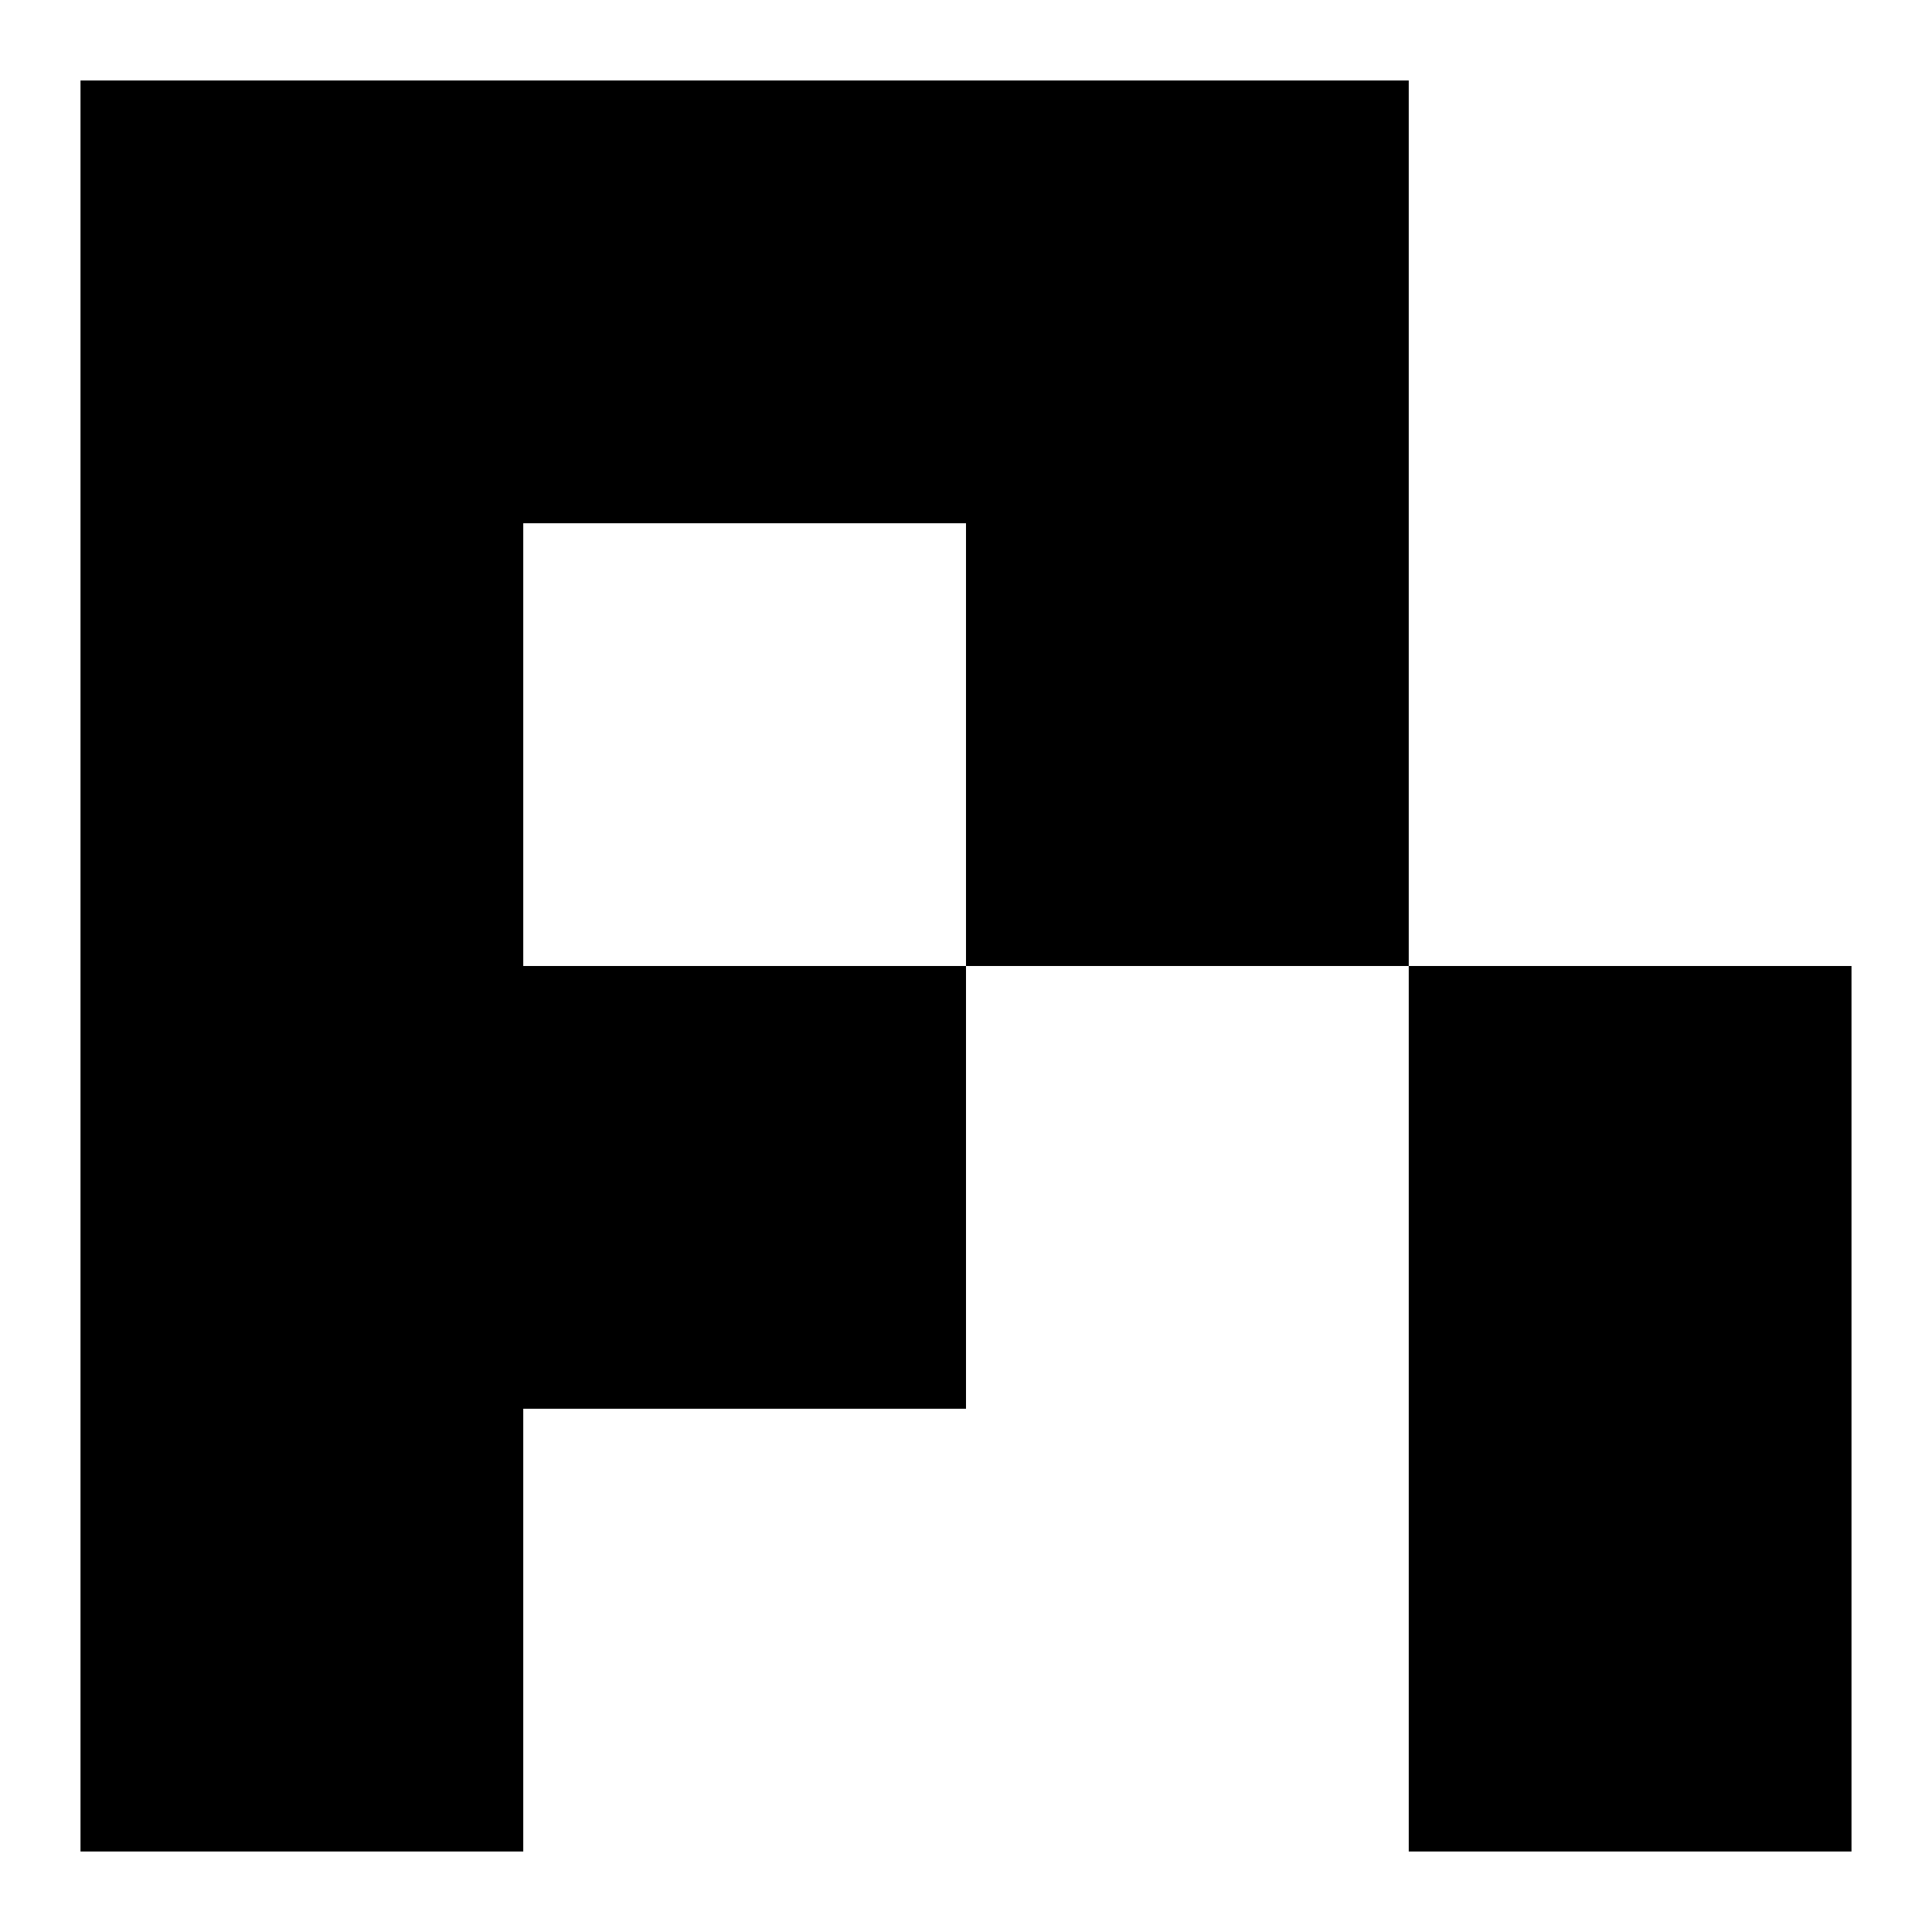
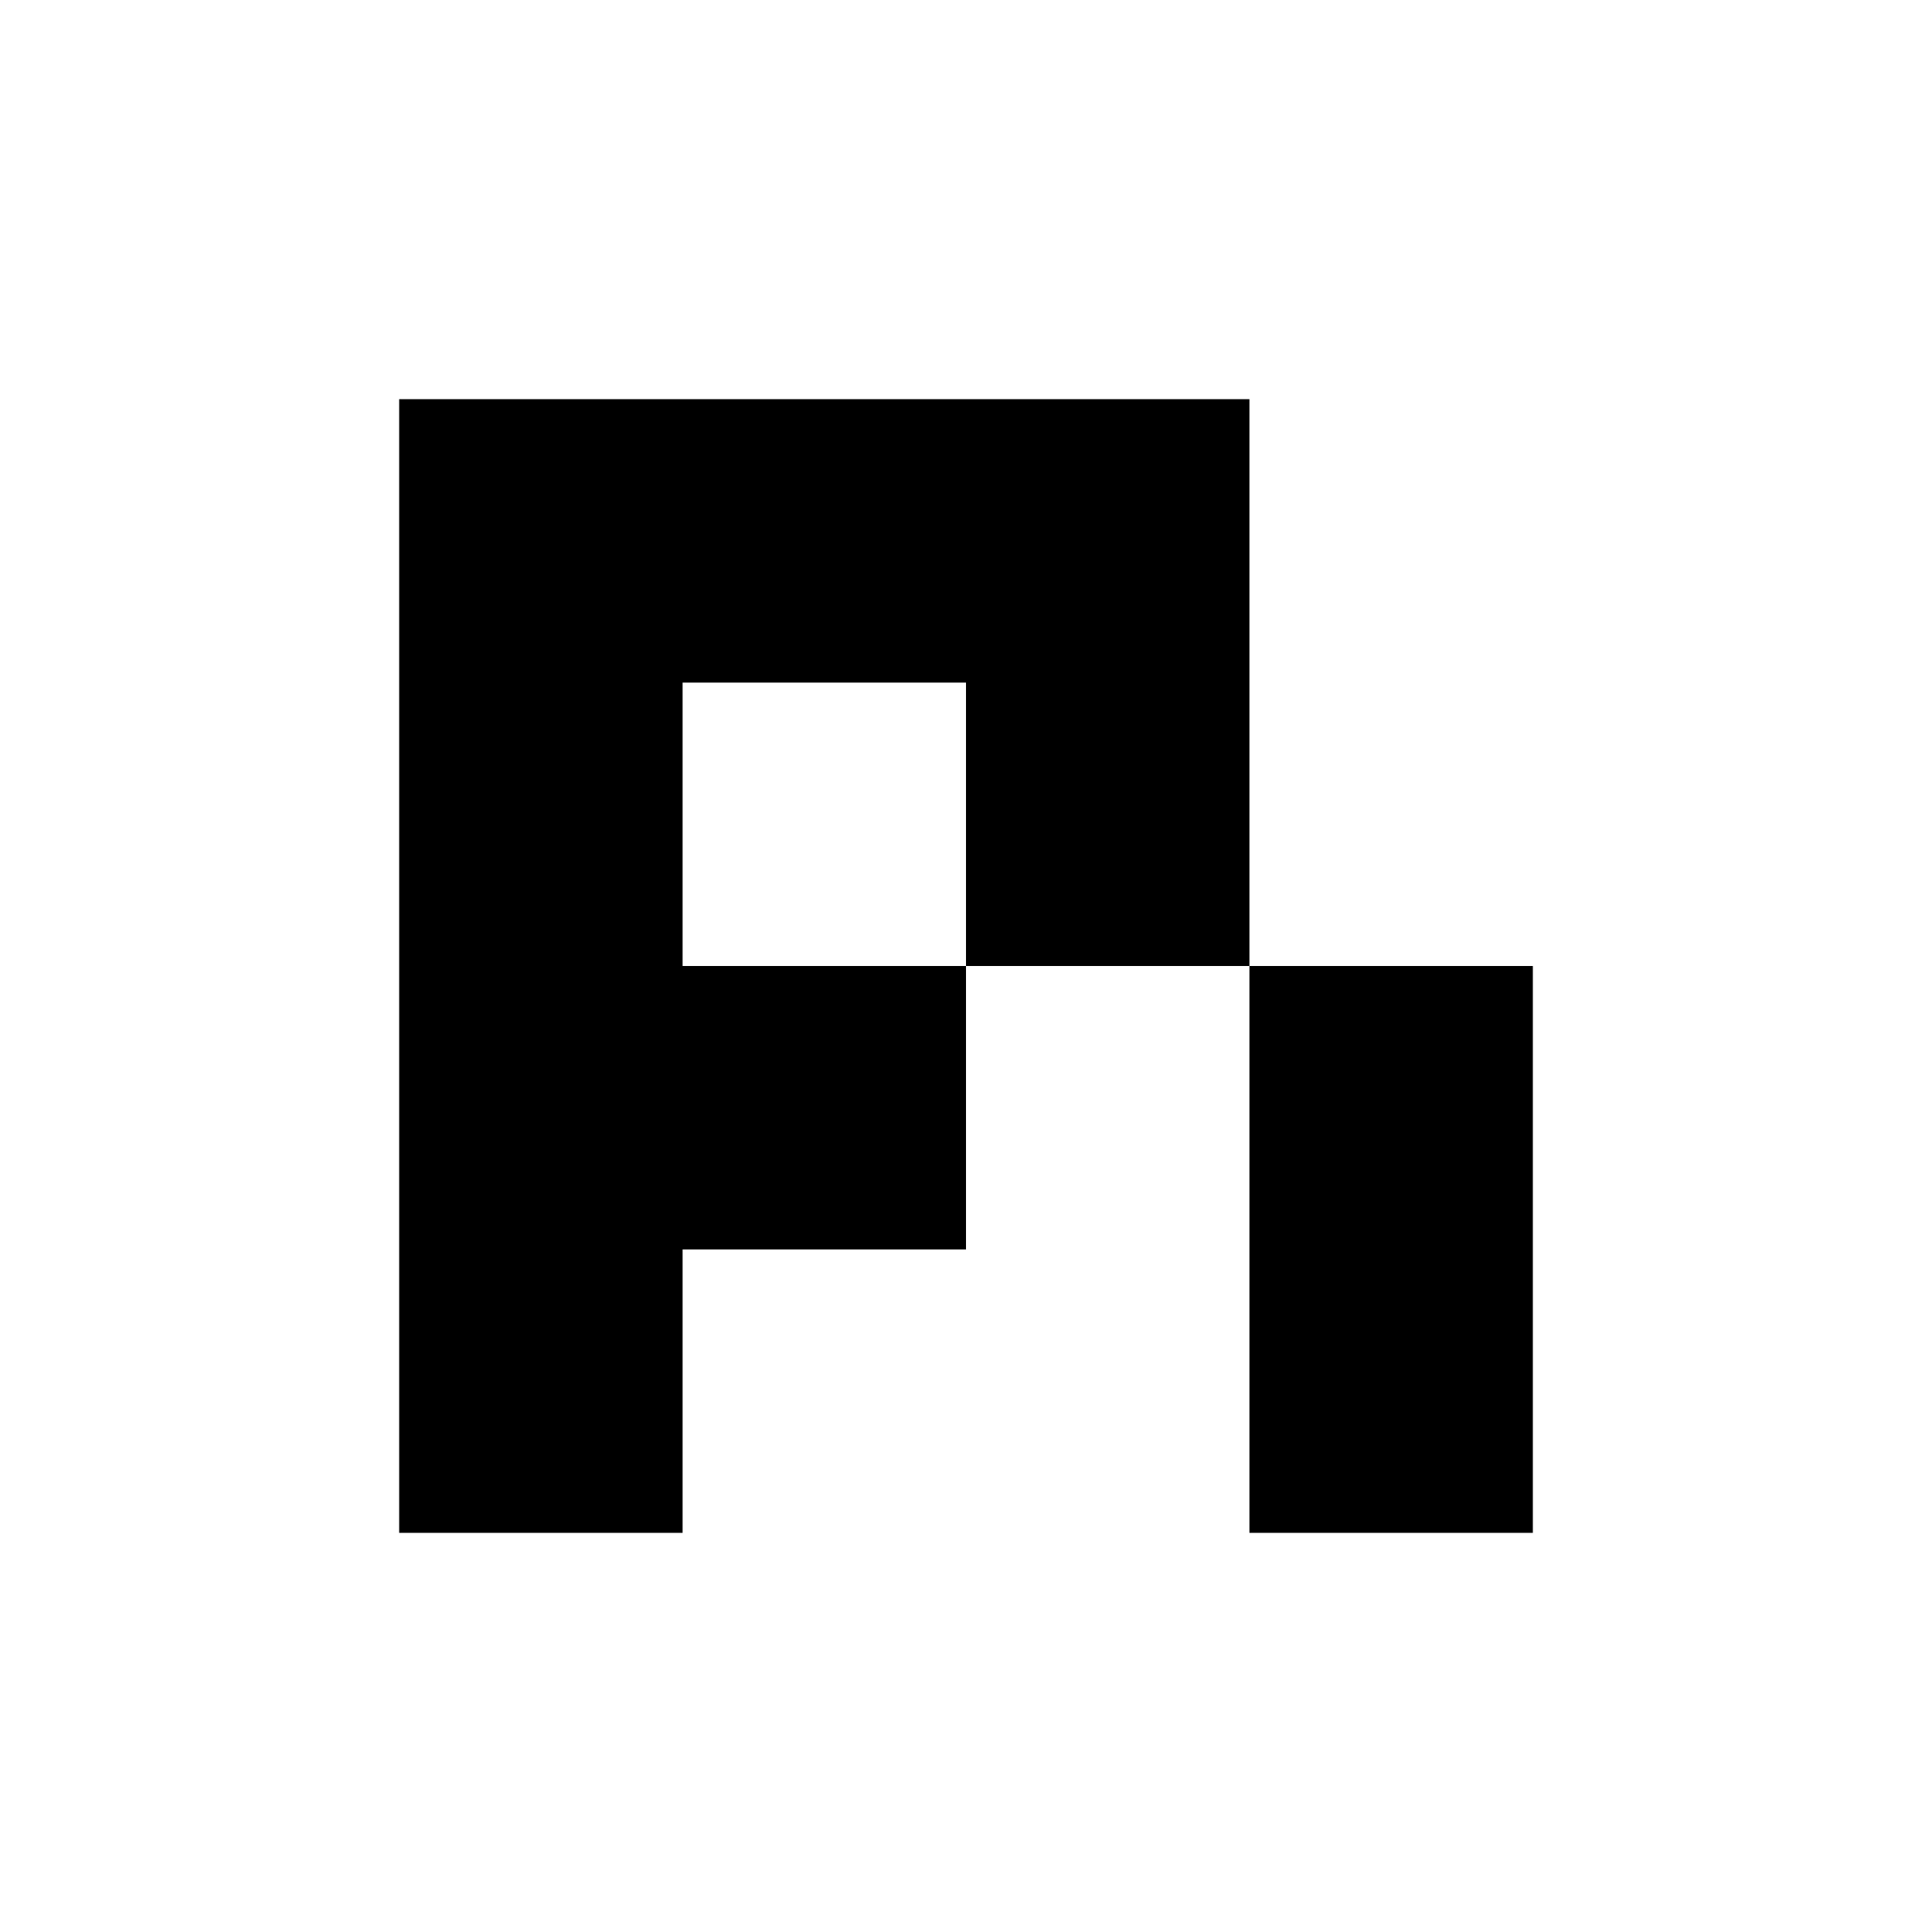
- <svg xmlns="http://www.w3.org/2000/svg" fill="currentColor" fill-rule="evenodd" height="1em" style="flex:none;line-height:1" viewBox="0 0 24 24" width="1em">
-   <path clip-rule="evenodd" d="M1 1h16.5v11H12v5.5H6.5V23H1V1zm5.5 5.5V12H12V6.5H6.5z" />
-   <path d="M17.5 12H23v11h-5.5V12z" />
+ <svg xmlns="http://www.w3.org/2000/svg" width="16" height="16" viewBox="0 0 800 800">
+   <path fill="currentColor" fill-rule="evenodd" d="M165.29 165.29H517.36V400H400V517.36H282.65V634.72H165.29ZM282.65 282.65V400H400V282.65ZM517.36 400H634.72V634.72H517.36Z" />
</svg>
